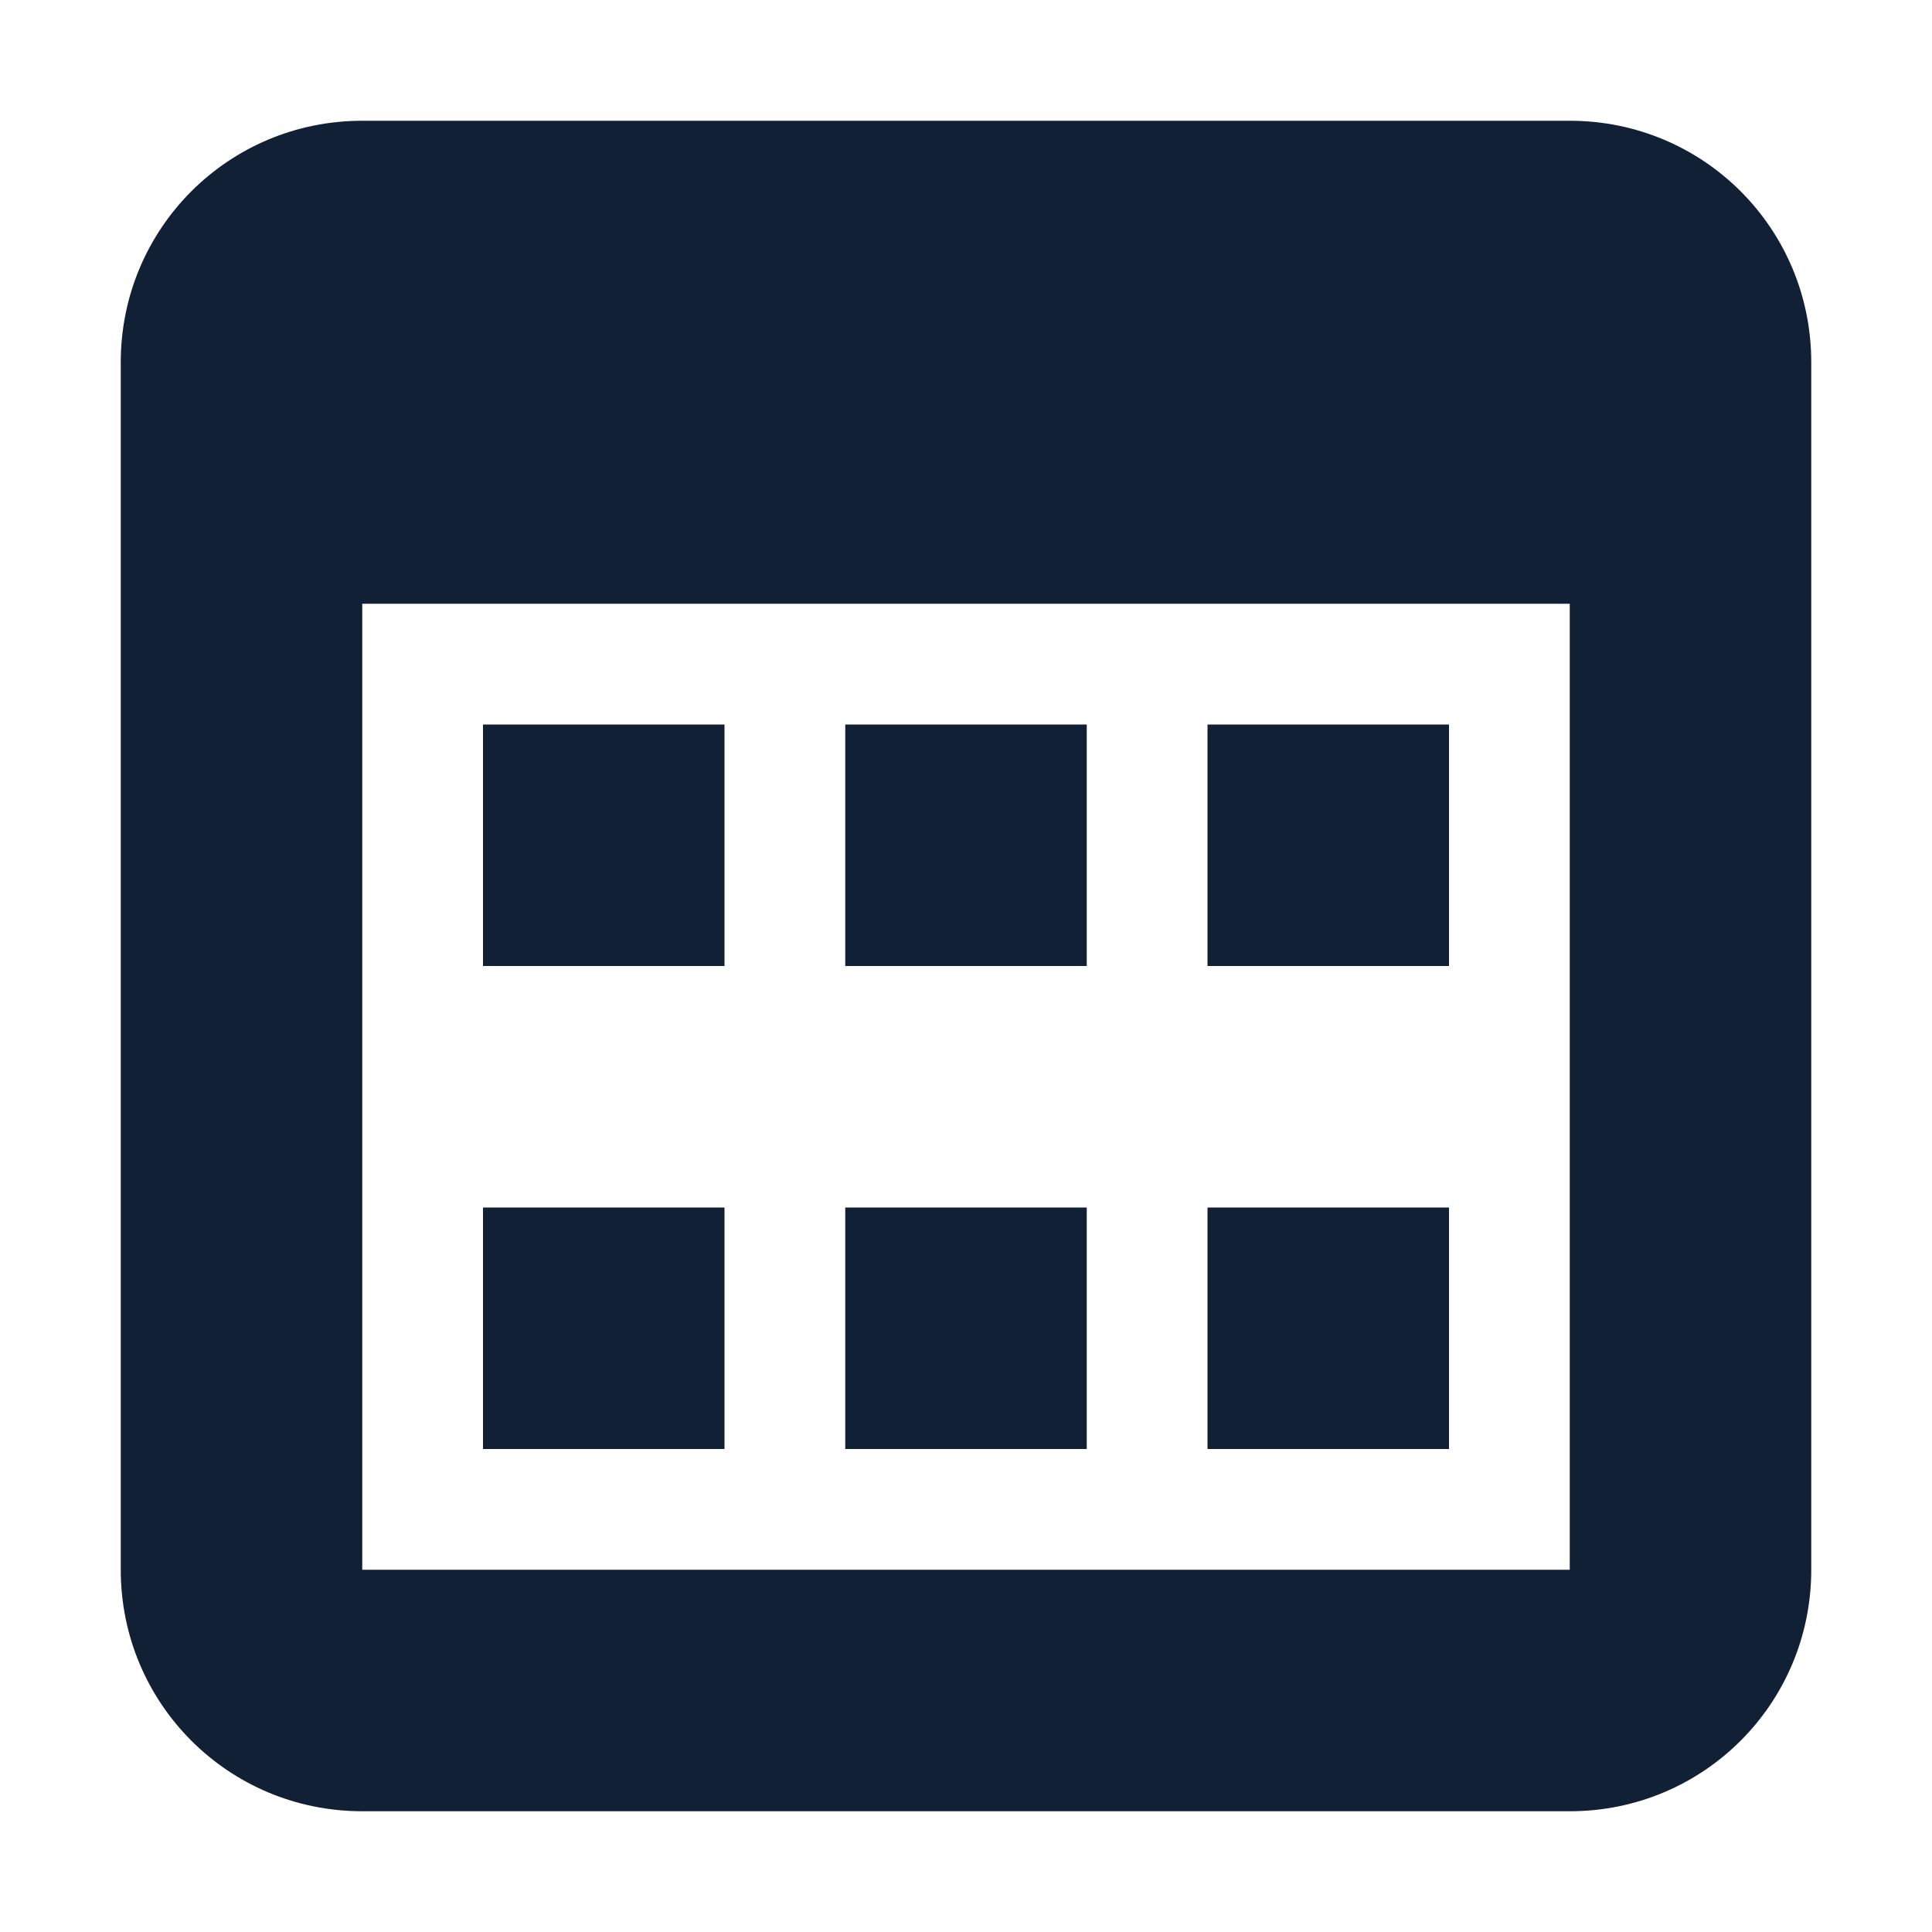
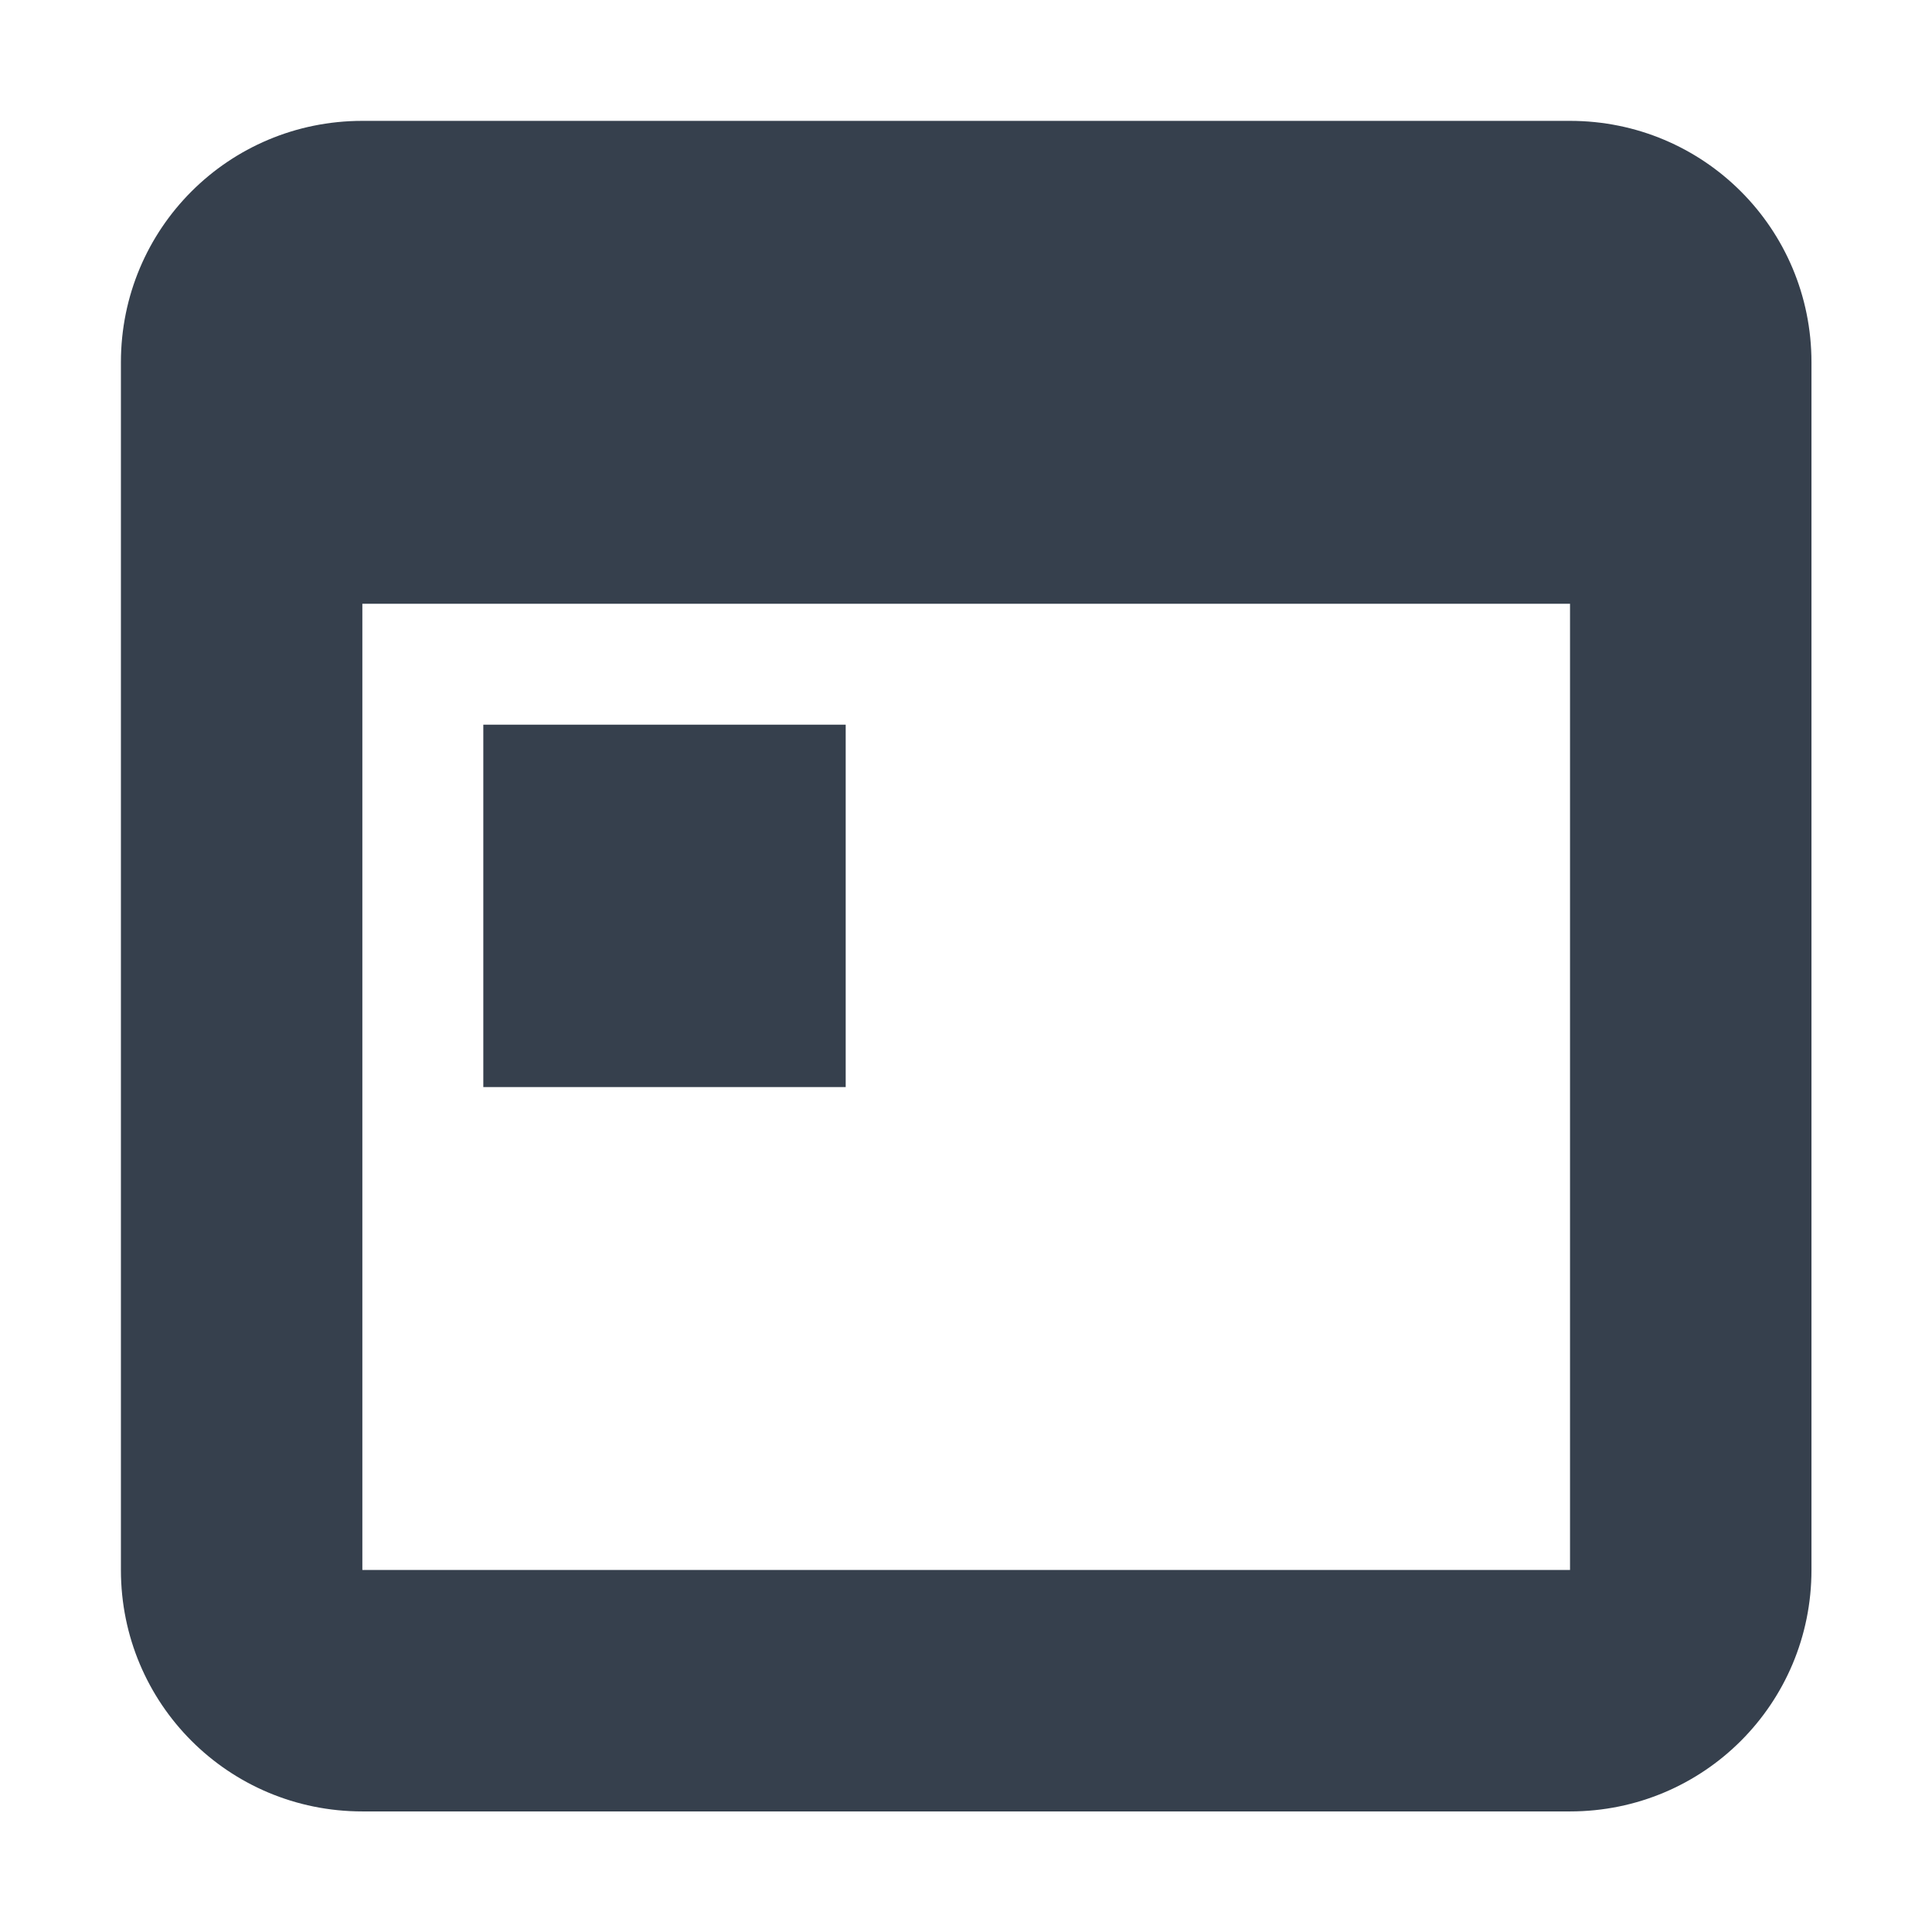
- <svg xmlns="http://www.w3.org/2000/svg" height="16" viewBox="0 0 16 16" width="16">
+ <svg xmlns="http://www.w3.org/2000/svg" height="16" viewBox="0 0 4.233 4.233" width="16">
  <defs id="defs2">
    <style type="text/css" id="current-color-scheme">
      .ColorScheme-Text {
-         color:#122036;
+         color:#36404d;
      }
      </style>
  </defs>
-   <path d="m3 1c-1.108 0-2 .892-2 2v10c0 1.108.892 2 2 2h10c1.108 0 2-.892 2-2v-10c0-1.108-.892-2-2-2zm0 4h10v8h-10zm1 1v2h2v-2zm3 0v2h2v-2zm3 0v2h2v-2zm-6 4v2h2v-2zm3 0v2h2v-2zm3 0v2h2v-2z" fill="currentColor" style="fill:currentColor;fill-opacity:1;stroke:none" class="ColorScheme-Text" />
+   <path d="m-.529 293.296c-.293 0-.529.236-.529.529v2.646c0 .293.236.529.529.529h2.646c.293 0 .529-.236.529-.529v-2.646c0-.293-.236-.529-.529-.529zm0 1.058h2.646v2.117h-2.646zm.265.265v.794h.794v-.794z" fill="currentColor" transform="translate(1.322917 -293.0312)" style="fill:currentColor;fill-opacity:1;stroke:none" class="ColorScheme-Text" />
</svg>
